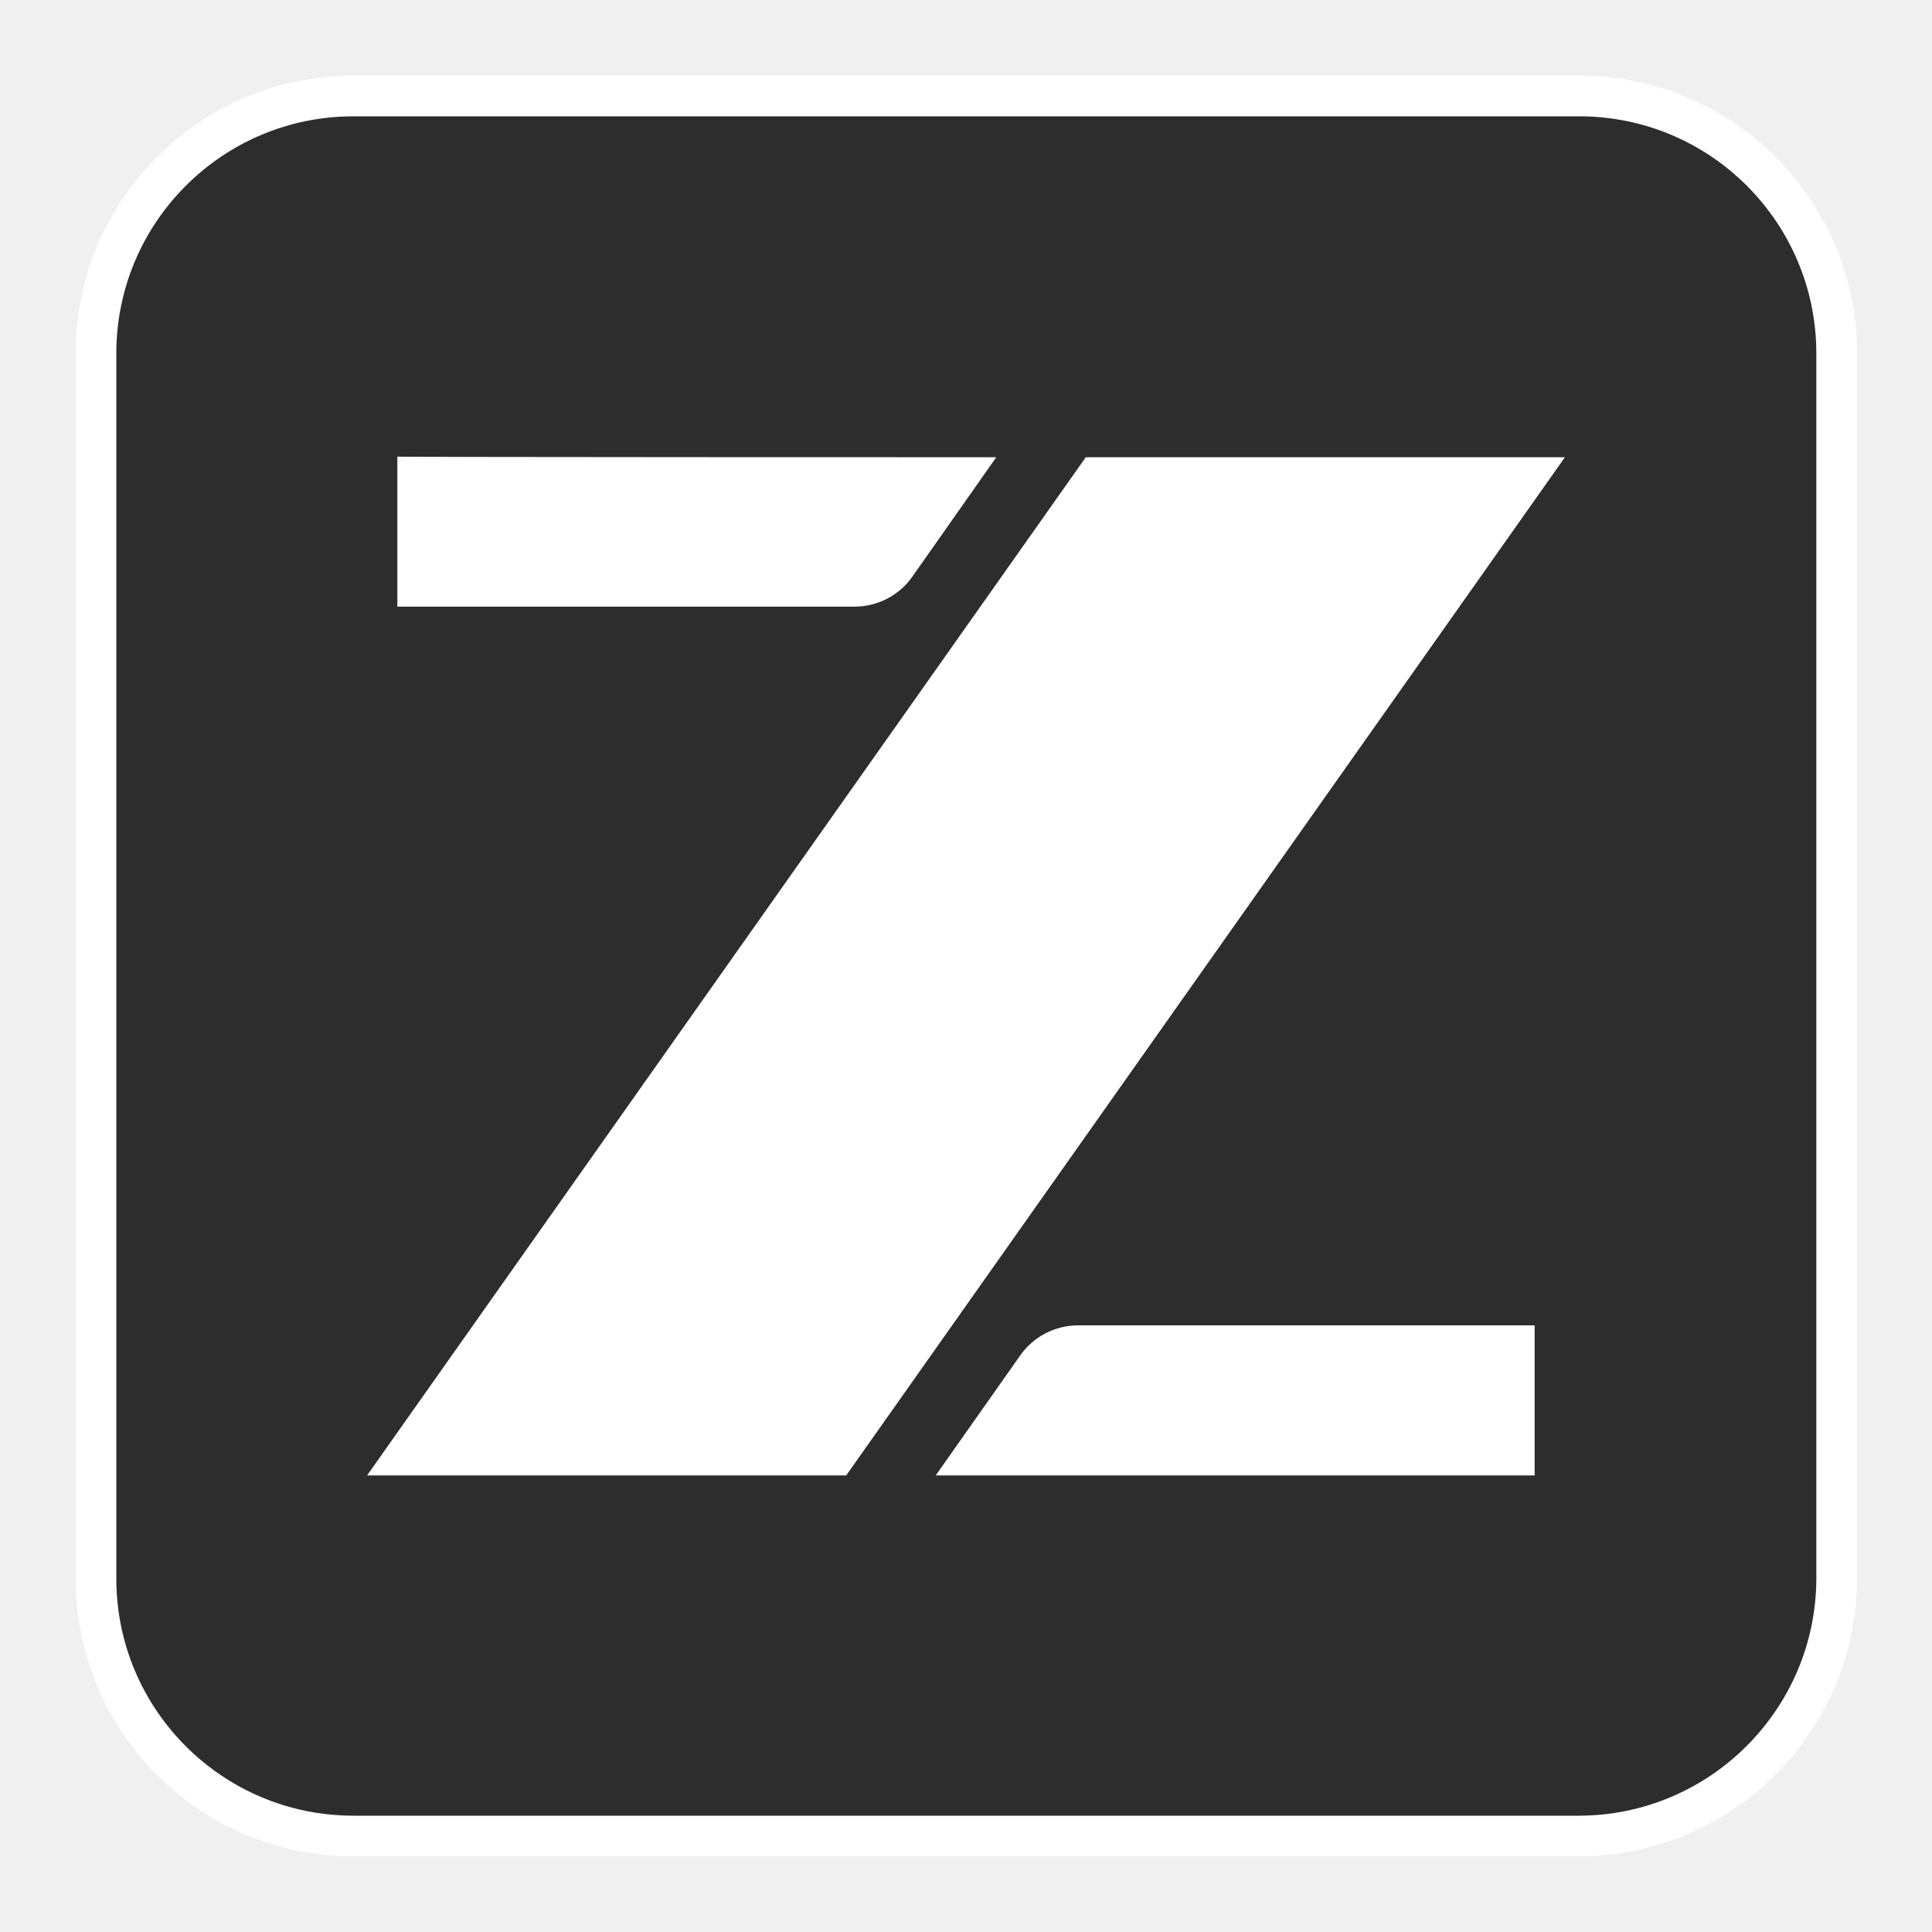
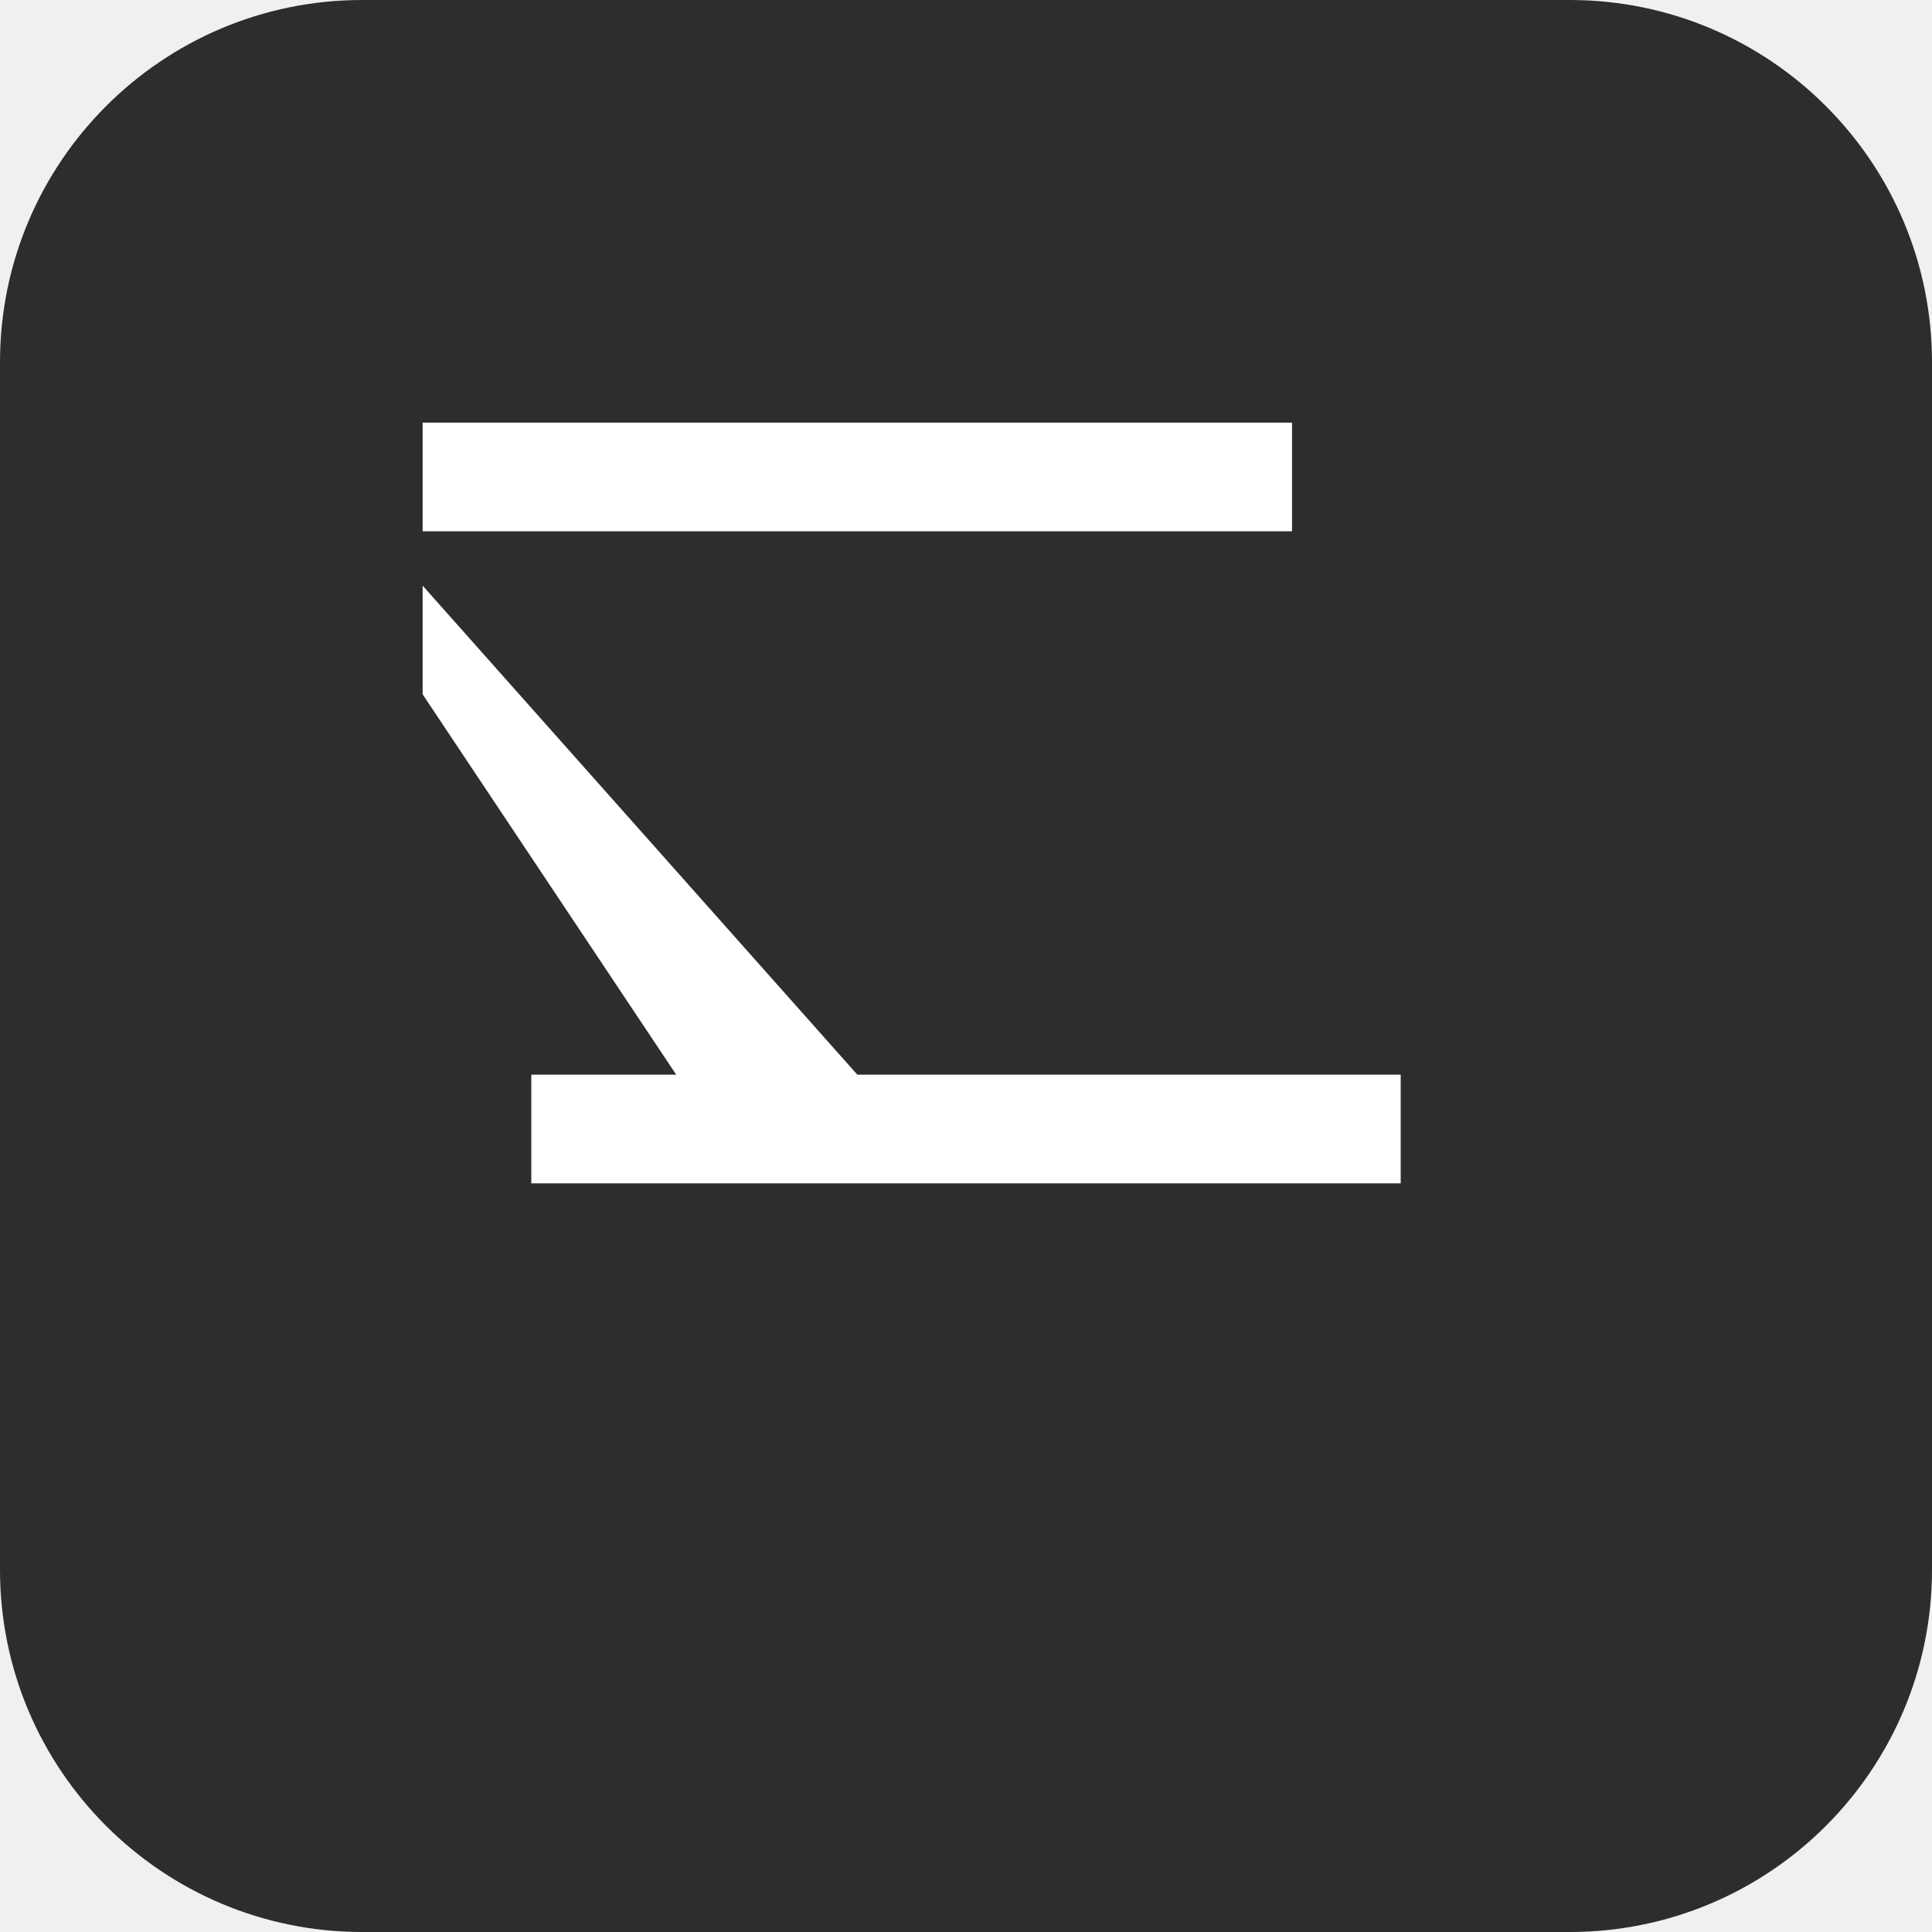
- <svg xmlns="http://www.w3.org/2000/svg" version="1.1" x="0px" y="0px" viewBox="0.0 0.0 30.0 30.0" style="enable-background:new 0 0 30 30;" xml:space="preserve" width="316.228" height="316.228">
-   <style type="text/css">
- 	.st0{opacity:0.3;fill:#E2E4E7;}
- 	.st1{opacity:0.8;fill:#E2E4E7;stroke:#FFFFFF;stroke-width:5;stroke-miterlimit:10;}
- 	.st2{fill:url(#SVGID_1_);}
- 	.st3{fill:none;stroke:#E0E4E9;stroke-width:0.25;stroke-miterlimit:10;}
- 	.st4{fill:none;}
- 	.st5{fill:#9DA1A5;}
- 	.st6{fill-rule:evenodd;clip-rule:evenodd;fill:none;}
- 	.st7{fill-rule:evenodd;clip-rule:evenodd;fill:#DFE2E7;}
- 	.st8{fill-rule:evenodd;clip-rule:evenodd;fill:#CDD4DA;}
- 	.st9{fill-rule:evenodd;clip-rule:evenodd;fill:#B3BCC7;}
- 	.st10{fill-rule:evenodd;clip-rule:evenodd;fill:#9DAAB7;}
- 	.st11{fill-rule:evenodd;clip-rule:evenodd;fill:#8698A8;}
- 	.st12{fill-rule:evenodd;clip-rule:evenodd;fill:url(#SVGID_2_);}
- 	.st13{fill-rule:evenodd;clip-rule:evenodd;fill:url(#SVGID_3_);}
- 	.st14{fill:#1F63EC;}
- 	.st15{fill:#2D2D2D;}
- 	.st16{fill:none;stroke:#E0E4E9;stroke-width:0.5;stroke-miterlimit:10;}
- 	.st17{fill-rule:evenodd;clip-rule:evenodd;fill:url(#SVGID_4_);}
- 	.st18{fill-rule:evenodd;clip-rule:evenodd;fill:url(#SVGID_5_);}
- 	.st19{fill:none;stroke:#677380;stroke-width:0.5;stroke-miterlimit:10;}
- 	.st20{fill:none;stroke:url(#SVGID_6_);stroke-width:2;stroke-miterlimit:10;}
- 	.st21{fill-rule:evenodd;clip-rule:evenodd;fill:url(#SVGID_7_);}
- 	.st22{fill-rule:evenodd;clip-rule:evenodd;fill:url(#SVGID_8_);}
- 	.st23{fill:#FFFFFF;}
- 	.st24{fill-rule:evenodd;clip-rule:evenodd;fill:#2D2D2D;}
- 	.st25{clip-path:url(#SVGID_10_);}
- 	.st26{clip-path:url(#SVGID_12_);}
- 	.st27{fill:url(#SVGID_13_);}
- 	.st28{fill-rule:evenodd;clip-rule:evenodd;fill:url(#SVGID_14_);}
- 	.st29{fill-rule:evenodd;clip-rule:evenodd;fill:url(#SVGID_15_);}
- 	.st30{clip-path:url(#SVGID_17_);}
- 	.st31{clip-path:url(#SVGID_19_);}
- 	.st32{fill:url(#SVGID_20_);}
- 	.st33{fill:none;stroke:url(#SVGID_21_);stroke-width:2;stroke-miterlimit:10;}
- 	.st34{fill-rule:evenodd;clip-rule:evenodd;fill:url(#SVGID_22_);}
- 	.st35{fill-rule:evenodd;clip-rule:evenodd;fill:url(#SVGID_23_);}
- 	.st36{clip-path:url(#SVGID_25_);}
- 	.st37{clip-path:url(#SVGID_27_);}
- 	.st38{fill:url(#SVGID_28_);}
- 	.st39{clip-path:url(#SVGID_30_);}
- 	.st40{clip-path:url(#SVGID_32_);}
- 	.st41{fill:url(#SVGID_33_);}
- 	.st42{fill-rule:evenodd;clip-rule:evenodd;fill:#126EF6;}
- 	.st43{fill-rule:evenodd;clip-rule:evenodd;fill:#FFFFFF;}
- 	.st44{clip-path:url(#SVGID_35_);}
- 	.st45{clip-path:url(#SVGID_37_);}
- 	.st46{fill:url(#SVGID_38_);}
- 	.st47{fill-rule:evenodd;clip-rule:evenodd;fill:#9DA1A5;}
- 	.st48{fill-rule:evenodd;clip-rule:evenodd;fill:url(#SVGID_39_);}
- 	.st49{fill-rule:evenodd;clip-rule:evenodd;fill:url(#SVGID_40_);}
- 	.st50{fill-rule:evenodd;clip-rule:evenodd;fill:url(#SVGID_41_);}
- 	.st51{fill-rule:evenodd;clip-rule:evenodd;fill:url(#SVGID_42_);}
- 	.st52{fill:none;stroke:url(#SVGID_43_);stroke-width:2;stroke-miterlimit:10;}
- 	.st53{fill-rule:evenodd;clip-rule:evenodd;fill:none;stroke:#E0E4E9;stroke-width:0.5;stroke-miterlimit:10;}
- 	.st54{fill-rule:evenodd;clip-rule:evenodd;fill:url(#SVGID_44_);}
- 	.st55{fill-rule:evenodd;clip-rule:evenodd;fill:url(#SVGID_45_);}
- 	.st56{fill-rule:evenodd;clip-rule:evenodd;fill:url(#SVGID_46_);}
- 	.st57{fill-rule:evenodd;clip-rule:evenodd;fill:url(#SVGID_47_);}
- 	.st58{fill-rule:evenodd;clip-rule:evenodd;fill:url(#SVGID_48_);}
- 	.st59{fill-rule:evenodd;clip-rule:evenodd;fill:url(#SVGID_49_);}
- 	.st60{fill-rule:evenodd;clip-rule:evenodd;fill:url(#SVGID_50_);}
- 	.st61{fill-rule:evenodd;clip-rule:evenodd;fill:url(#SVGID_51_);}
- 	.st62{fill-rule:evenodd;clip-rule:evenodd;fill:url(#SVGID_52_);}
- 	.st63{fill-rule:evenodd;clip-rule:evenodd;fill:url(#SVGID_53_);}
- 	.st64{clip-path:url(#SVGID_55_);}
- 	.st65{clip-path:url(#SVGID_57_);}
- 	.st66{fill:url(#SVGID_58_);}
- 	.st67{clip-path:url(#SVGID_60_);}
- 	.st68{clip-path:url(#SVGID_62_);}
- 	.st69{fill:url(#SVGID_63_);}
- 	.st70{fill:none;stroke:url(#SVGID_64_);stroke-width:2;stroke-miterlimit:10;}
- 	.st71{clip-path:url(#SVGID_66_);}
- 	.st72{clip-path:url(#SVGID_68_);}
- 	.st73{fill:url(#SVGID_69_);}
- 	.st74{clip-path:url(#SVGID_71_);}
- 	.st75{clip-path:url(#SVGID_73_);}
- 	.st76{fill:url(#SVGID_74_);}
- 	.st77{clip-path:url(#SVGID_76_);}
- 	.st78{clip-path:url(#SVGID_78_);}
- 	.st79{fill:url(#SVGID_79_);}
- 	.st80{fill-rule:evenodd;clip-rule:evenodd;fill:url(#SVGID_80_);}
- 	.st81{fill-rule:evenodd;clip-rule:evenodd;fill:url(#SVGID_81_);}
- 	.st82{clip-path:url(#SVGID_83_);}
- 	.st83{clip-path:url(#SVGID_85_);}
- 	.st84{fill:url(#SVGID_86_);}
- 	.st85{fill-rule:evenodd;clip-rule:evenodd;fill:url(#SVGID_87_);}
- 	.st86{fill-rule:evenodd;clip-rule:evenodd;fill:url(#SVGID_88_);}
- 	.st87{clip-path:url(#SVGID_90_);}
- 	.st88{clip-path:url(#SVGID_92_);}
- 	.st89{fill:url(#SVGID_93_);}
- 	.st90{fill:none;stroke:url(#SVGID_94_);stroke-width:2;stroke-miterlimit:10;}
- 	.st91{fill-rule:evenodd;clip-rule:evenodd;fill:url(#SVGID_95_);}
- 	.st92{fill-rule:evenodd;clip-rule:evenodd;fill:url(#SVGID_96_);}
- 	.st93{clip-path:url(#SVGID_98_);}
- 	.st94{clip-path:url(#SVGID_100_);}
- 	.st95{fill:url(#SVGID_101_);}
- 	.st96{clip-path:url(#SVGID_103_);}
- 	.st97{clip-path:url(#SVGID_105_);}
- 	.st98{fill:url(#SVGID_106_);}
- 	.st99{clip-path:url(#SVGID_108_);}
- 	.st100{clip-path:url(#SVGID_110_);}
- 	.st101{fill:url(#SVGID_111_);}
- 	.st102{fill:#FFFFFF;stroke:#B3BCC7;stroke-width:0.275;stroke-miterlimit:10;}
- 	.st103{clip-path:url(#SVGID_113_);}
- 	.st104{fill:#FDD138;}
- 	.st105{fill:#FCA62F;}
- 	.st106{fill:#FB7927;}
- 	.st107{fill:#F44B22;}
- 	.st108{fill:#D81915;}
- 	.st109{fill:#2D2D2D;stroke:#FFFFFF;stroke-width:0.335;stroke-miterlimit:10;}
- 	.st110{fill:none;stroke:#65727F;stroke-width:2;stroke-miterlimit:10;}
- 	.st111{fill:none;stroke:#65727F;stroke-width:0.75;stroke-miterlimit:10;}
- 	.st112{fill:url(#SVGID_114_);}
- 	.st113{fill:#D06C50;}
- 	.st114{fill:#2D2D2D;stroke:#B3BCC7;stroke-width:0.275;stroke-miterlimit:10;}
- 	.st115{opacity:0.2;}
- 	.st116{fill:none;stroke:#677380;stroke-width:0.356;stroke-miterlimit:10;}
- 	.st117{fill:none;stroke:#677380;stroke-width:0.356;stroke-miterlimit:10;stroke-dasharray:1.021,1.021;}
- 	.st118{fill:none;stroke:#677380;stroke-width:0.356;stroke-miterlimit:10;stroke-dasharray:1.02,1.02;}
- 	.st119{opacity:0.2;fill:none;}
- 	.st120{fill:none;stroke:#677380;stroke-width:0.369;stroke-miterlimit:10;}
- 	.st121{fill:none;stroke:#677380;stroke-width:0.369;stroke-miterlimit:10;stroke-dasharray:1.051,1.051;}
- 	.st122{opacity:0.3;fill:#1F63EC;}
- 	.st123{fill:#2D2D2D;stroke:#FFFFFF;stroke-width:0.316;stroke-miterlimit:10;}
- 	.st124{fill:#FFFFFF;stroke:#B3BCC7;stroke-width:0.316;stroke-miterlimit:10;}
- 	.st125{clip-path:url(#SVGID_118_);}
- 	.st126{fill:url(#SVGID_119_);}
- 	.st127{fill:none;stroke:#DFE2E7;stroke-width:0.75;stroke-miterlimit:10;}
- 	.st128{fill:#9DA1A5;stroke:#FFFFFF;stroke-miterlimit:10;}
- 	.st129{fill:url(#SVGID_120_);}
- 	.st130{fill:none;stroke:#677380;stroke-width:0.75;stroke-miterlimit:10;}
- 	.st131{opacity:0.4;}
- 	.st132{clip-path:url(#SVGID_122_);}
- 	.st133{clip-path:url(#SVGID_124_);}
- 	.st134{fill:url(#SVGID_125_);}
- 	.st135{fill:none;stroke:#8392A3;stroke-width:0.35;stroke-miterlimit:10;}
- 	.st136{fill:none;stroke:#8392A3;stroke-width:0.35;stroke-miterlimit:10;stroke-dasharray:0.995,0.995;}
- 	.st137{fill:none;stroke:#8392A3;stroke-width:0.35;stroke-miterlimit:10;stroke-dasharray:1.004,1.004;}
- 	.st138{fill:none;stroke:url(#SVGID_126_);stroke-width:1.5;stroke-miterlimit:10;}
- 	.st139{fill:url(#SVGID_127_);}
- 	.st140{fill:none;stroke:#DDE0E4;stroke-width:0.35;stroke-miterlimit:10;}
- 	.st141{fill:#2D2D2D;stroke:#A9B3BE;stroke-width:0.275;stroke-miterlimit:10;}
- 	.st142{fill-rule:evenodd;clip-rule:evenodd;fill:#126EF4;}
- 	.st143{fill:#FFFFFF;stroke:#B1BAC4;stroke-width:0.275;stroke-miterlimit:10;}
- 	.st144{fill:#CE6C50;}
- 	.st145{fill:#5B5B5B;}
- 	.st146{fill:#8392A3;}
- 	.st147{fill:none;stroke:url(#SVGID_128_);stroke-width:1.5;stroke-miterlimit:10;}
- 	.st148{fill:url(#SVGID_129_);}
- 	.st149{fill:none;stroke:#B5BDC4;stroke-width:0.7;stroke-miterlimit:10;}
- 	.st150{opacity:0.6;fill:none;stroke:#78838E;stroke-width:0.35;stroke-miterlimit:10;}
- 	.st151{opacity:0.2;fill:none;stroke:#8392A3;stroke-width:0.35;stroke-miterlimit:10;stroke-dasharray:1,1;}
- 	.st152{fill:none;stroke:#DDE0E4;stroke-width:0.75;stroke-miterlimit:10;}
- 	.st153{fill:none;stroke:#8392A3;stroke-width:0.5;stroke-miterlimit:10;}
- 	.st154{opacity:0.2;fill:none;stroke:#677380;stroke-width:0.356;stroke-miterlimit:10;stroke-dasharray:1.018,1.018;}
- 	.st155{fill:none;stroke:#DDE0E4;stroke-width:0.765;stroke-miterlimit:10;}
- 	.st156{fill:url(#SVGID_130_);}
- 	.st157{fill:url(#SVGID_131_);}
- 	.st158{fill:#B1BAC4;}
- 	.st159{fill:#CBD1D8;}
- 	.st160{fill:#0B1B2B;}
- 	.st161{fill:#91D119;}
- 	.st162{opacity:0.7;}
- 	.st163{fill:#FFFFFF;stroke:#000000;stroke-width:0.442;stroke-miterlimit:10;}
- 	.st164{fill:none;stroke:#939CAA;stroke-width:0.221;stroke-miterlimit:10;}
- 	.st165{fill:none;stroke:#FFFFFF;stroke-width:3.092;stroke-miterlimit:10;}
- 	.st166{fill:url(#SVGID_132_);}
- 	.st167{fill:none;stroke:url(#SVGID_133_);stroke-width:1.714;stroke-miterlimit:10;}
- 	.st168{fill:url(#SVGID_134_);}
- 	.st169{fill:url(#SVGID_135_);}
- 	.st170{fill:url(#SVGID_136_);}
- 	.st171{fill:url(#SVGID_137_);}
- 	.st172{fill:url(#SVGID_138_);}
- 	.st173{fill:url(#SVGID_139_);}
- 	.st174{fill:url(#SVGID_140_);}
- 	.st175{fill:url(#SVGID_141_);}
- 	.st176{fill:url(#SVGID_142_);}
- 	.st177{fill:url(#SVGID_143_);}
- 	.st178{fill:url(#SVGID_144_);}
- 	.st179{fill:none;stroke:#1F63EC;stroke-width:4;stroke-miterlimit:10;}
- 	.st180{fill:none;stroke:#0B1B2B;stroke-width:4;stroke-miterlimit:10;}
- 	.st181{fill:none;stroke:#677380;stroke-width:0.399;stroke-miterlimit:10;}
- 	.st182{fill:none;stroke:#677380;stroke-width:0.399;stroke-miterlimit:10;stroke-dasharray:1.14,1.14;}
- 	.st183{fill:#257AF1;}
- 	.st184{opacity:0.3;fill:#FFFFFF;}
- 	.st185{fill:none;stroke:#98A5B2;stroke-width:4;stroke-miterlimit:10;}
- 	.st186{fill:none;stroke:#65727F;stroke-width:0.399;stroke-miterlimit:10;}
- 	.st187{fill:none;stroke:#65727F;stroke-width:0.399;stroke-miterlimit:10;stroke-dasharray:1.14,1.14;}
- 	.st188{fill:none;stroke:#DDDFE4;stroke-width:0.75;stroke-miterlimit:10;}
- 	.st189{fill:#9A9EA2;}
- 	.st190{fill-rule:evenodd;clip-rule:evenodd;fill:#3267AC;}
- 	.st191{fill:#FFFFFF;stroke:#AFB8C3;stroke-width:0.275;stroke-miterlimit:10;}
- 	.st192{fill:#C5694E;}
- 	.st193{fill:#8192A2;}
- 	.st194{fill:#2D2D2D;stroke:#FFFFFF;stroke-width:0.632;stroke-miterlimit:10;}
- </style>
-   <g id="图层_2">
- </g>
-   <g id="图层_1">
-     <path class="st194" d="M24.51,28.51H5.49c-2.21,0-4-1.79-4-4V5.49c0-2.21,1.79-4,4-4h19.03c2.21,0,4,1.79,4,4v19.03   C28.51,26.72,26.72,28.51,24.51,28.51z" />
-     <g>
-       <g>
-         <g>
-           <g>
-             <path class="st23" d="M15.47,7.1l-1.3,1.85c-0.2,0.29-0.54,0.47-0.9,0.47h-7.1V7.09C6.16,7.1,15.47,7.1,15.47,7.1z" />
-             <polygon class="st23" points="24.3,7.1 13.14,22.91 5.7,22.91 16.86,7.1      " />
-             <path class="st23" d="M14.53,22.91l1.31-1.86c0.2-0.29,0.54-0.47,0.9-0.47h7.09v2.33H14.53z" />
-           </g>
-         </g>
-       </g>
-     </g>
+ <svg xmlns="http://www.w3.org/2000/svg" viewBox="0 0 128 128">
+   <rect width="128" height="128" rx="24" fill="#2D2D2D" />
+   <g transform="translate(28, 28) scale(1.8)">
+     <rect x="0" y="0" width="32" height="4" fill="white" />
+     <polygon points="0,6 16,24 12,28 0,10" fill="white" />
+     <rect x="4" y="24" width="32" height="4" fill="white" />
  </g>
</svg>
